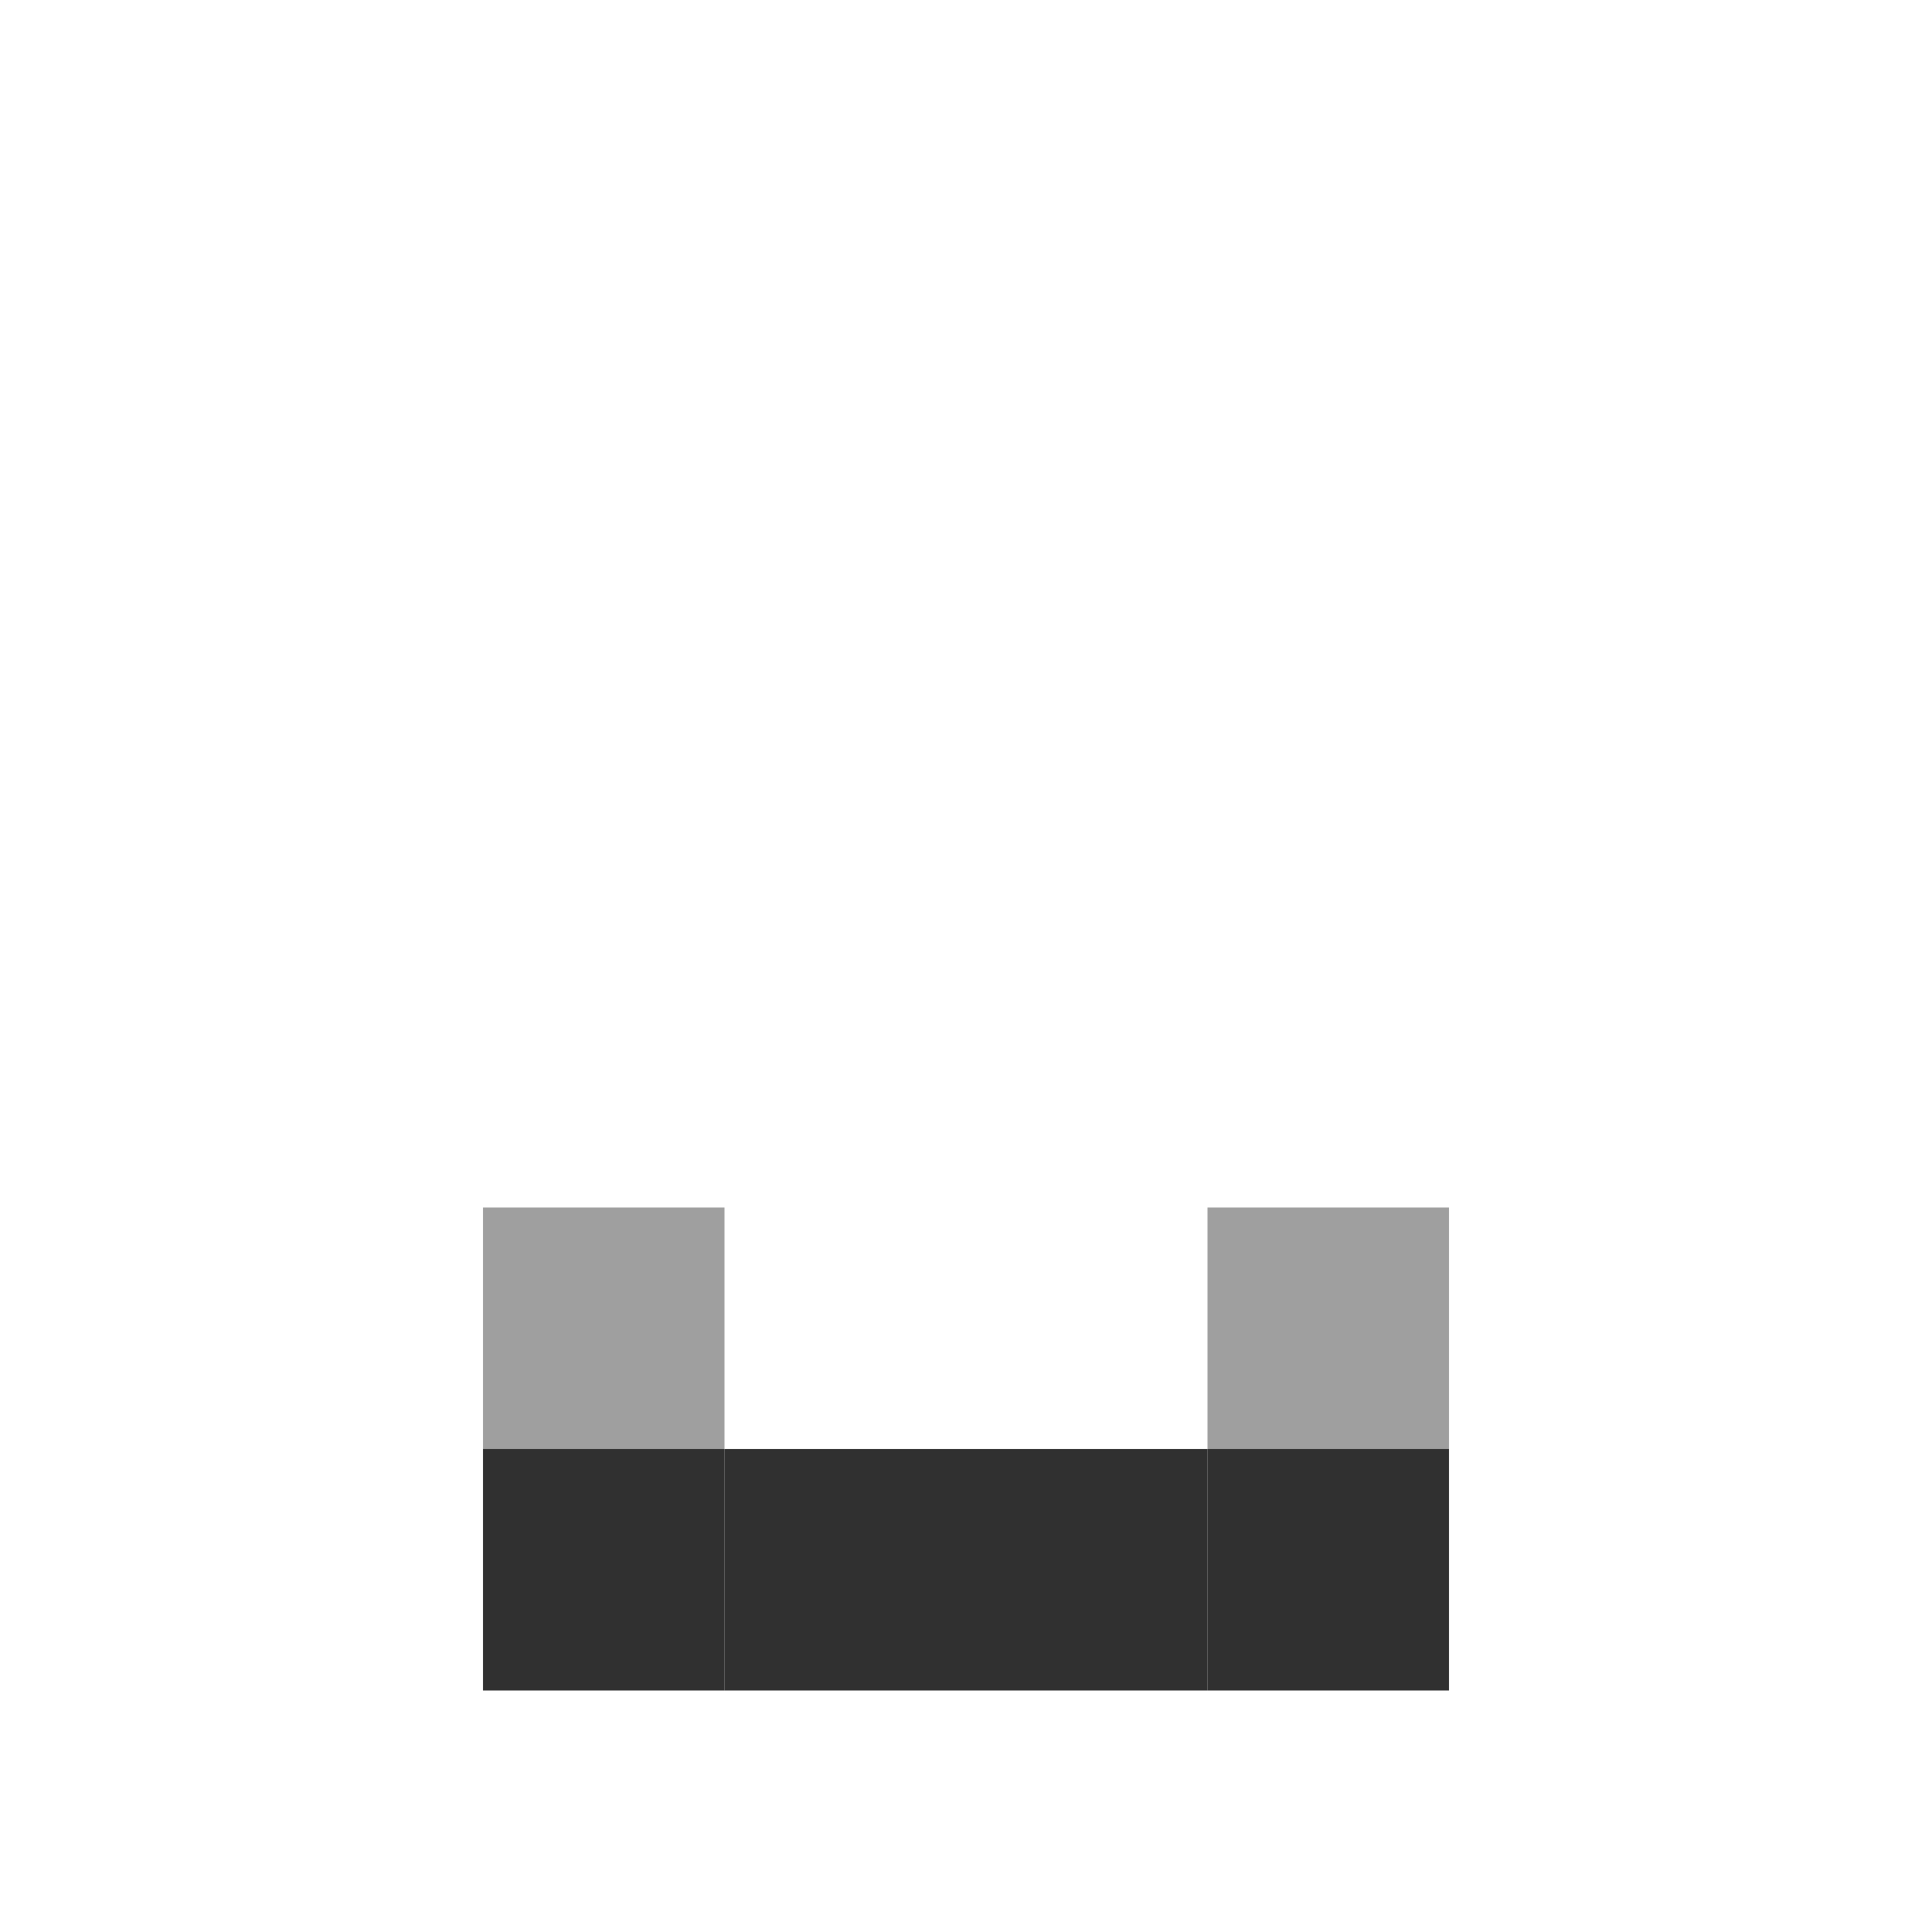
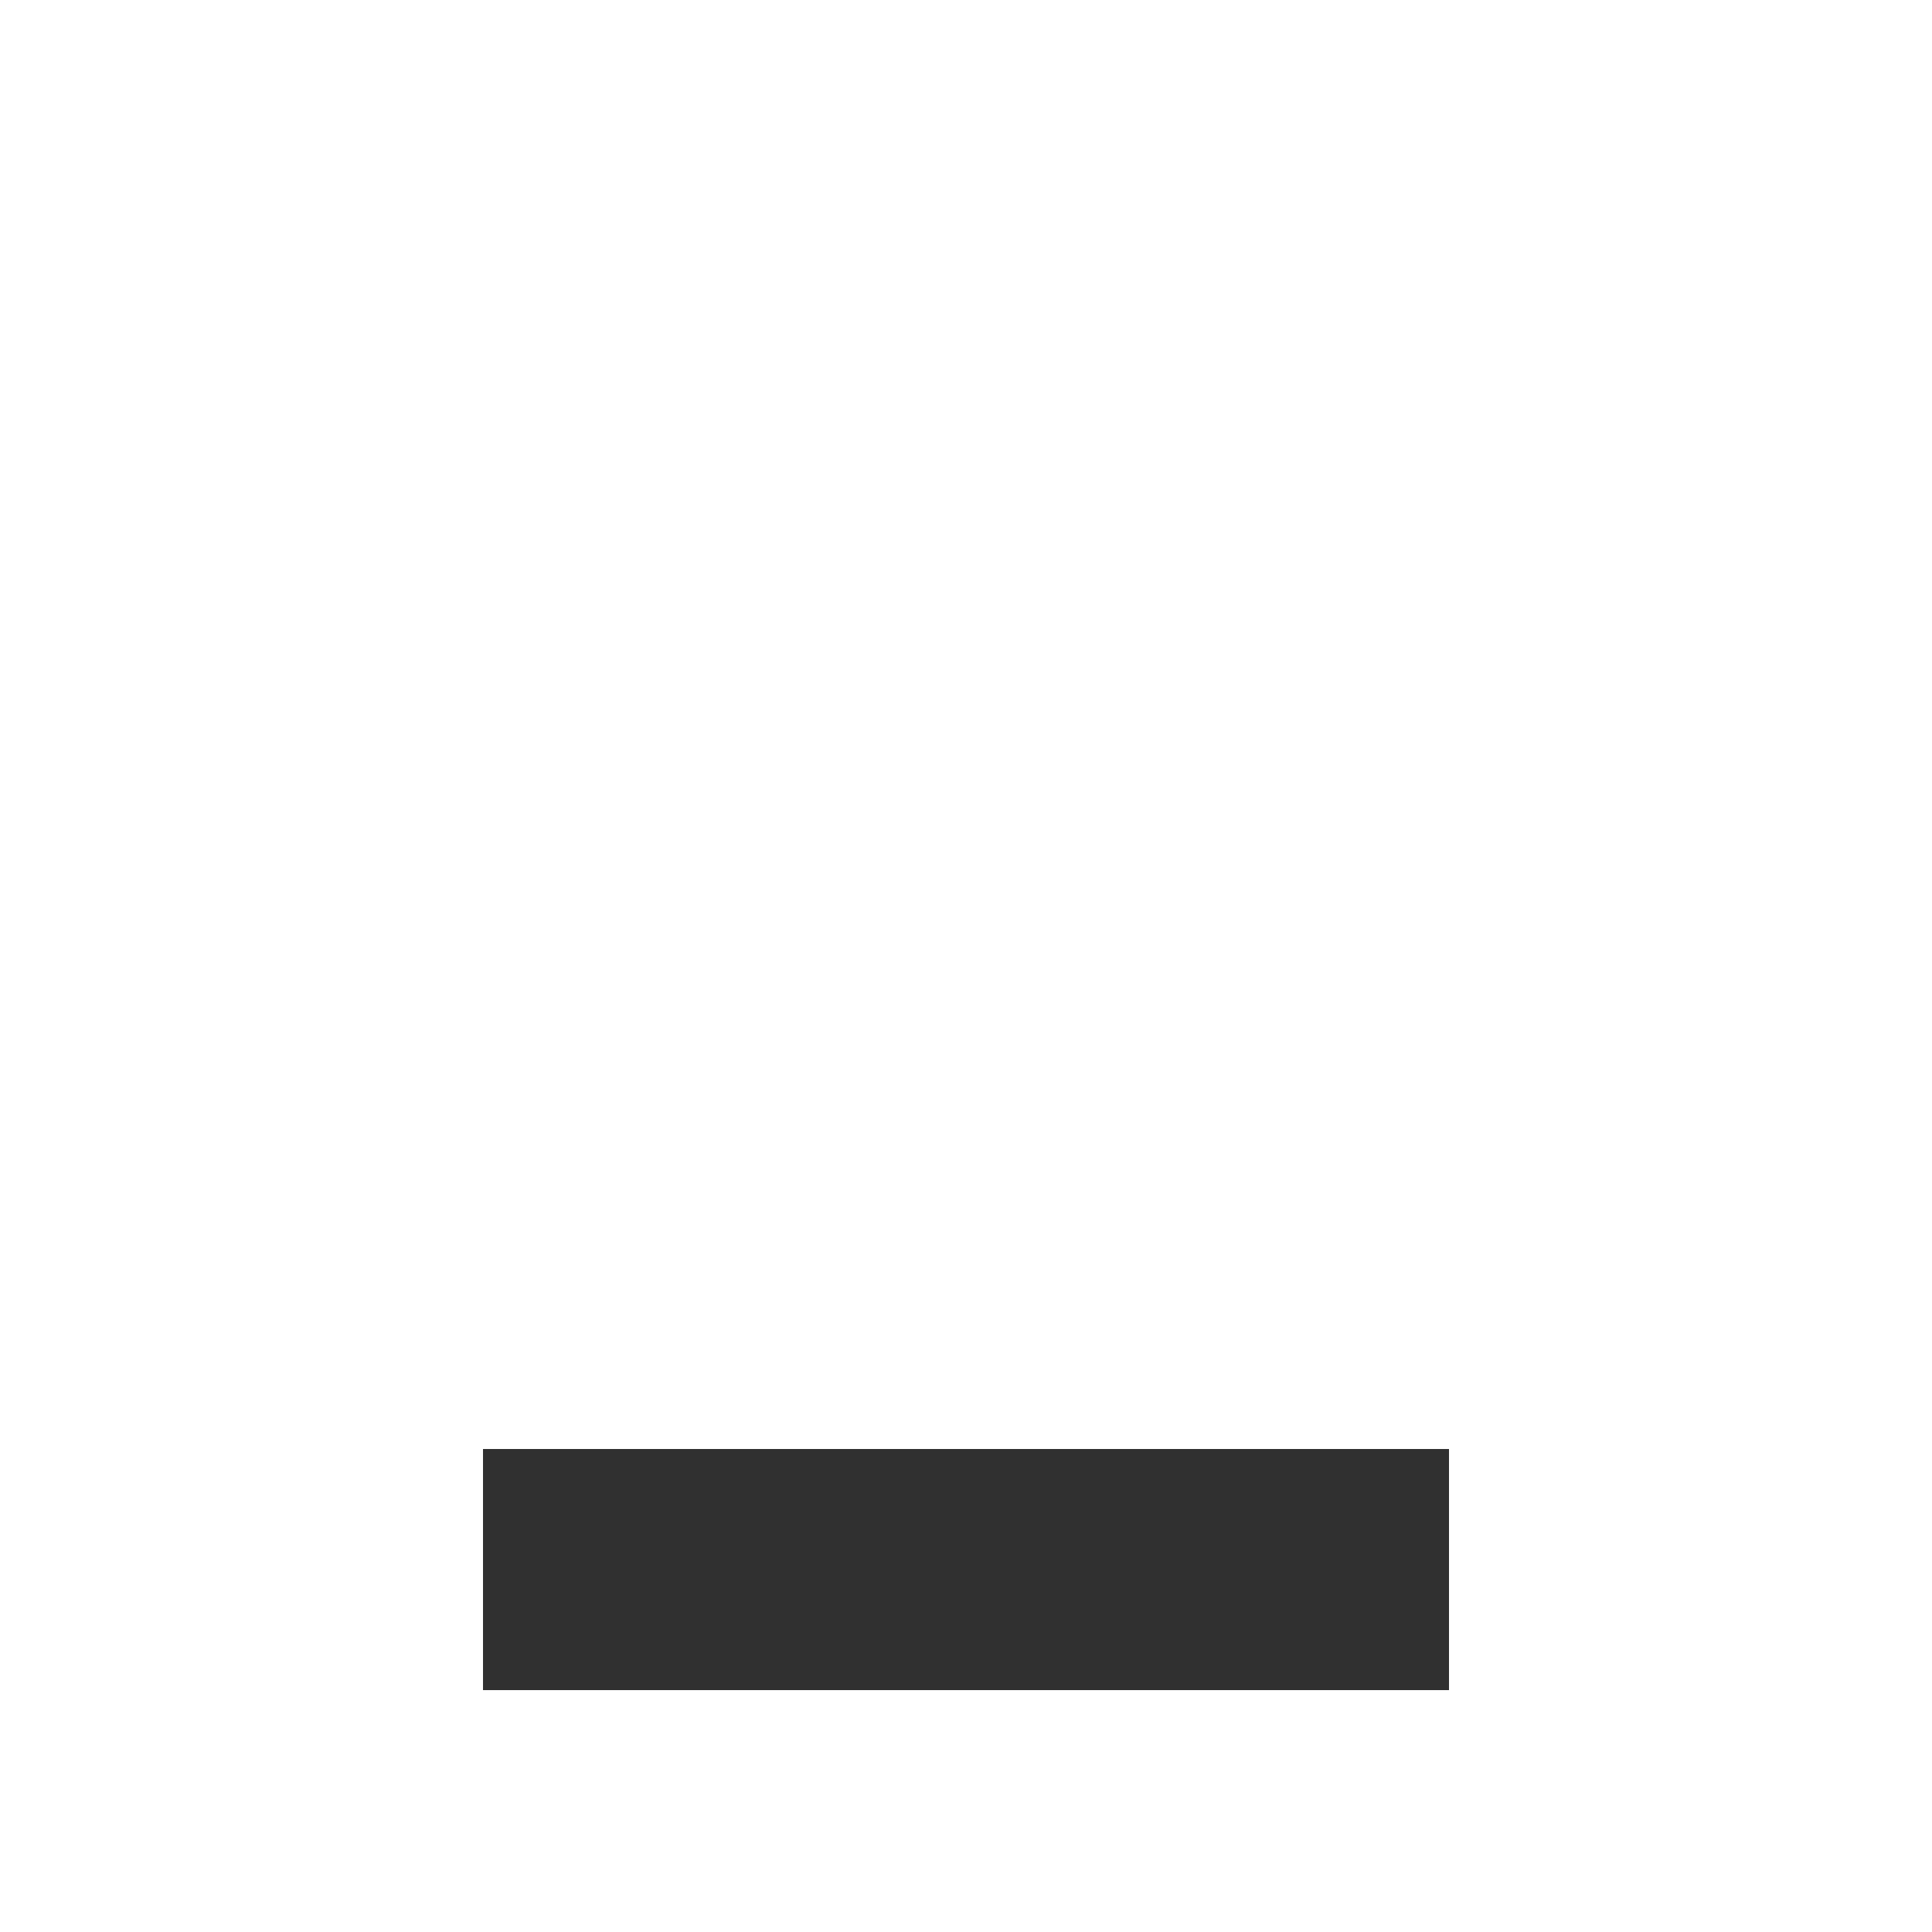
- <svg xmlns="http://www.w3.org/2000/svg" width="8" height="8">
+ <svg xmlns="http://www.w3.org/2000/svg" width="8" height="8" shape-rendering="crispEdges">
  <rect x="2" y="6" width="1" height="1" fill="#303030" />
  <rect x="3" y="6" width="2" height="1" fill="#303030" />
  <rect x="5" y="6" width="1" height="1" fill="#303030" />
-   <rect x="2" y="5" width="1" height="1" fill="#404040" opacity="0.5" />
-   <rect x="5" y="5" width="1" height="1" fill="#404040" opacity="0.5" />
</svg>
